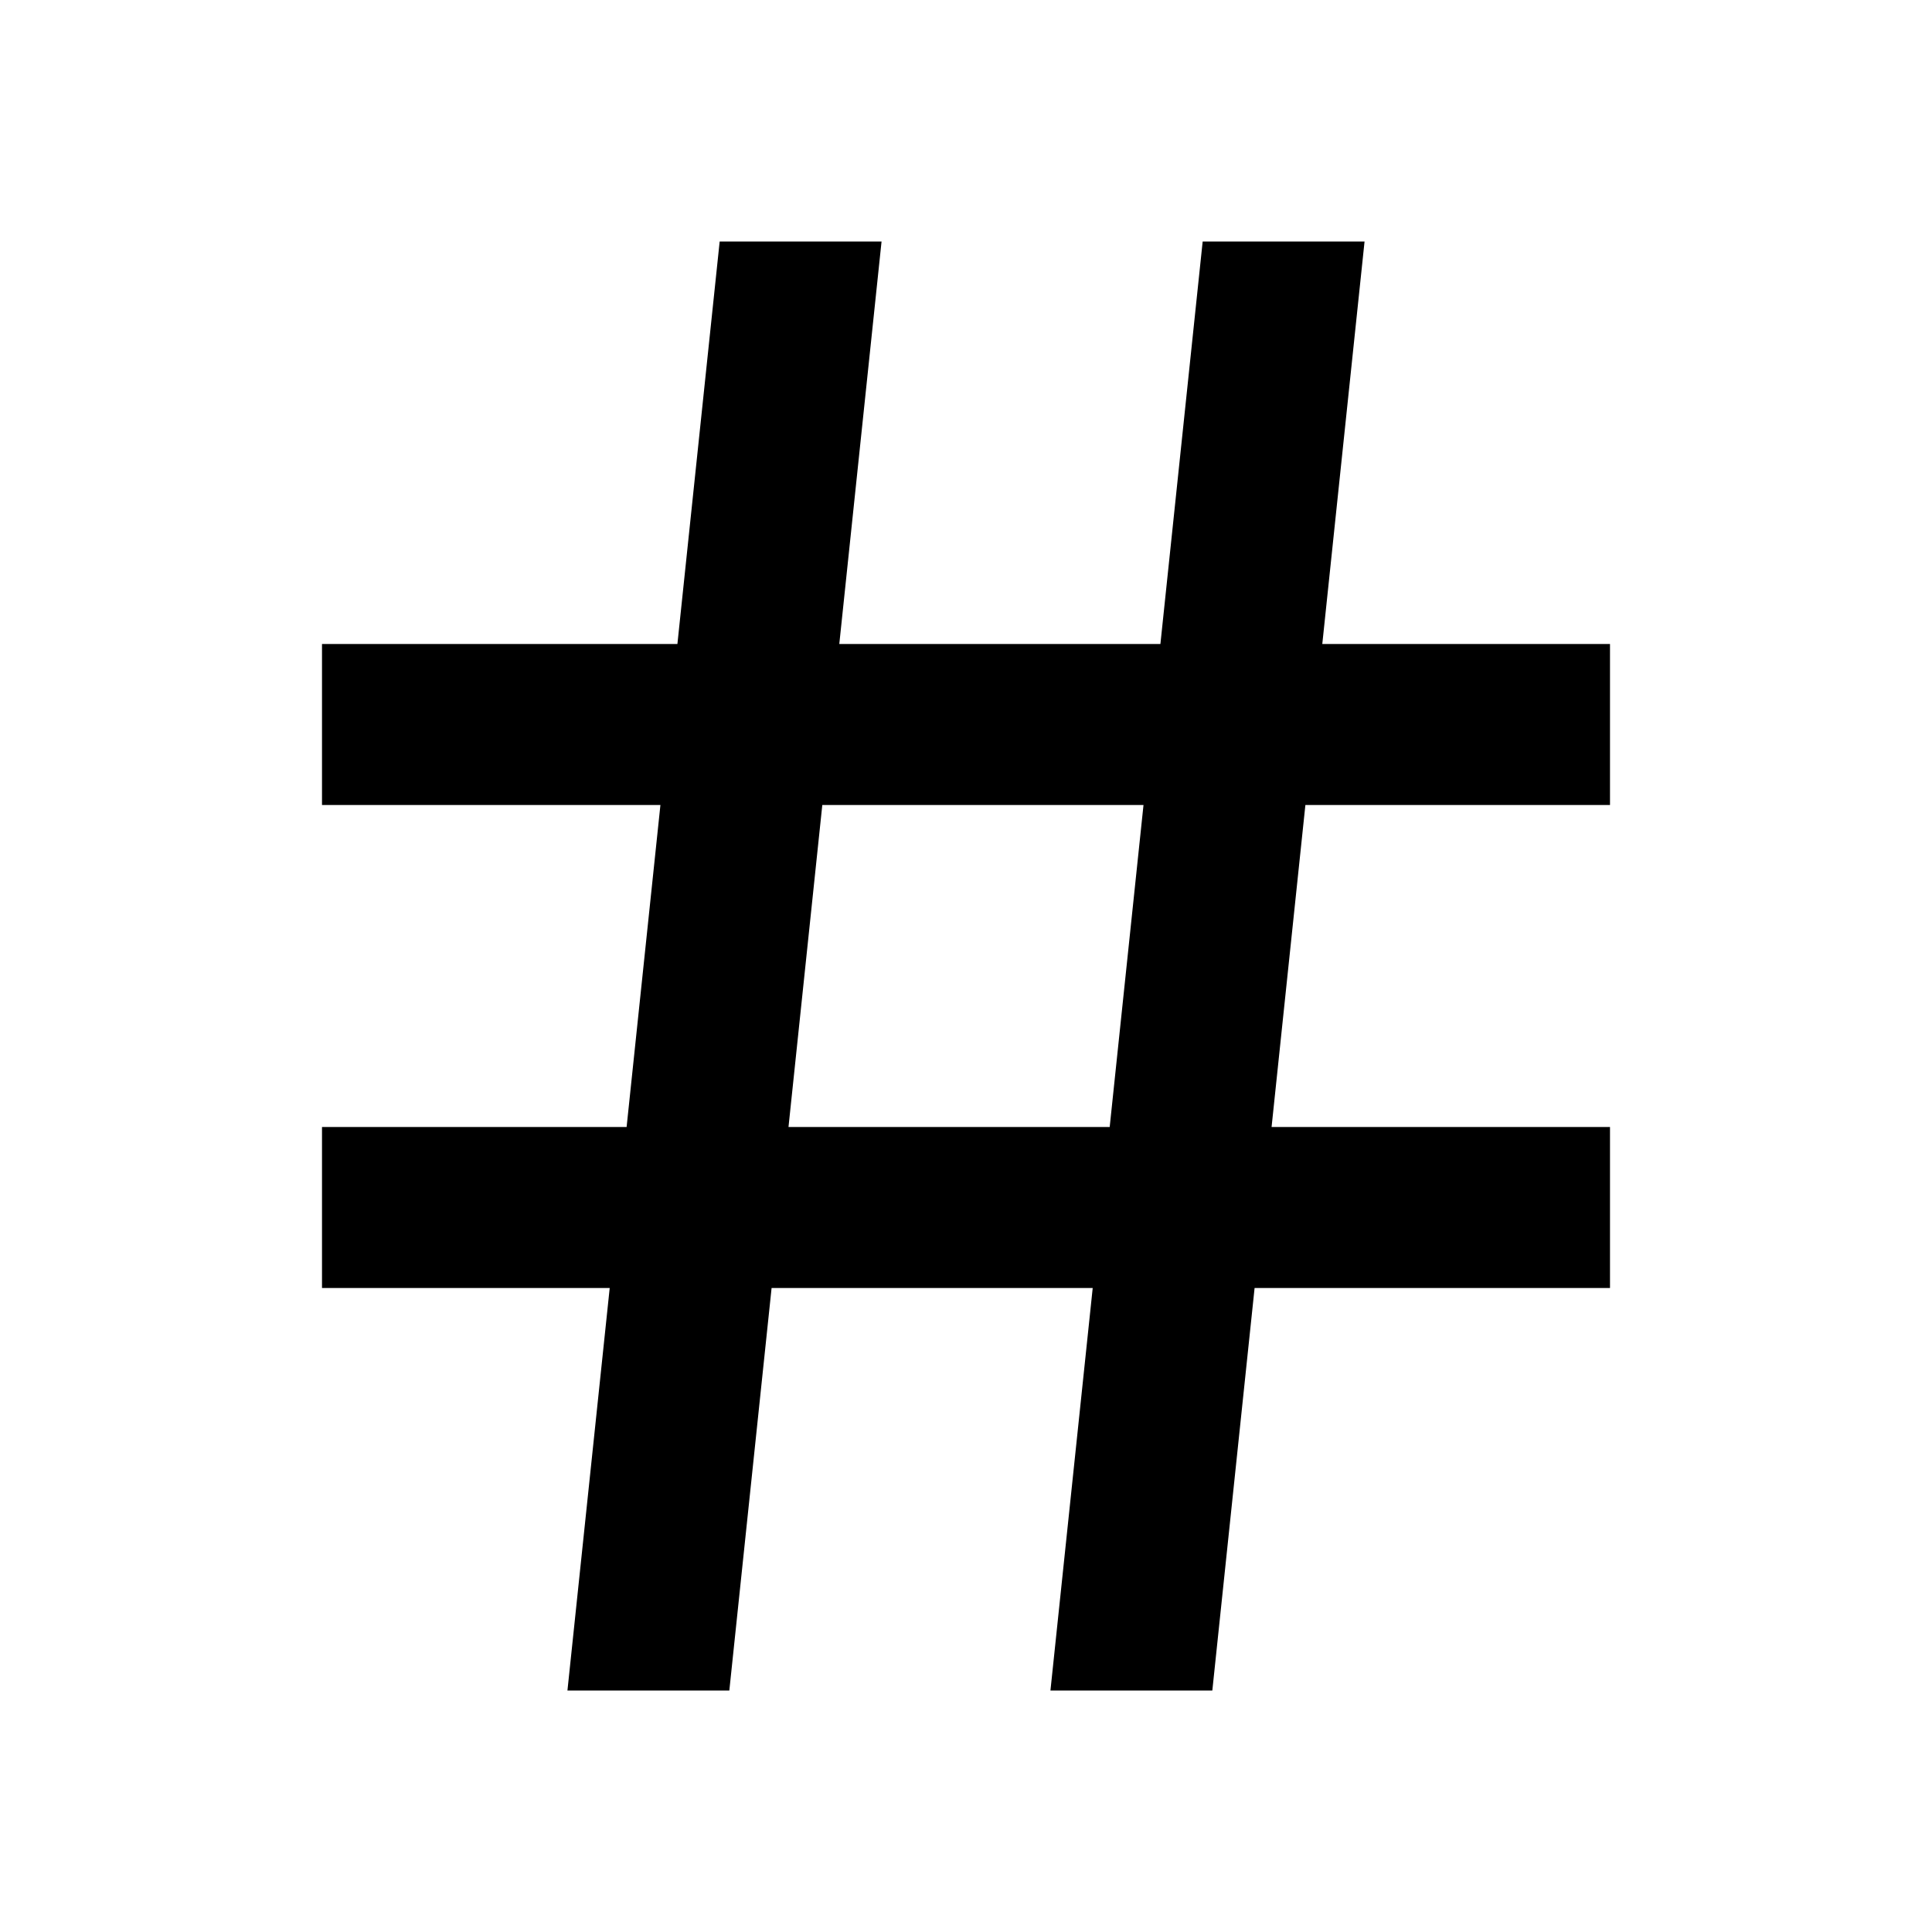
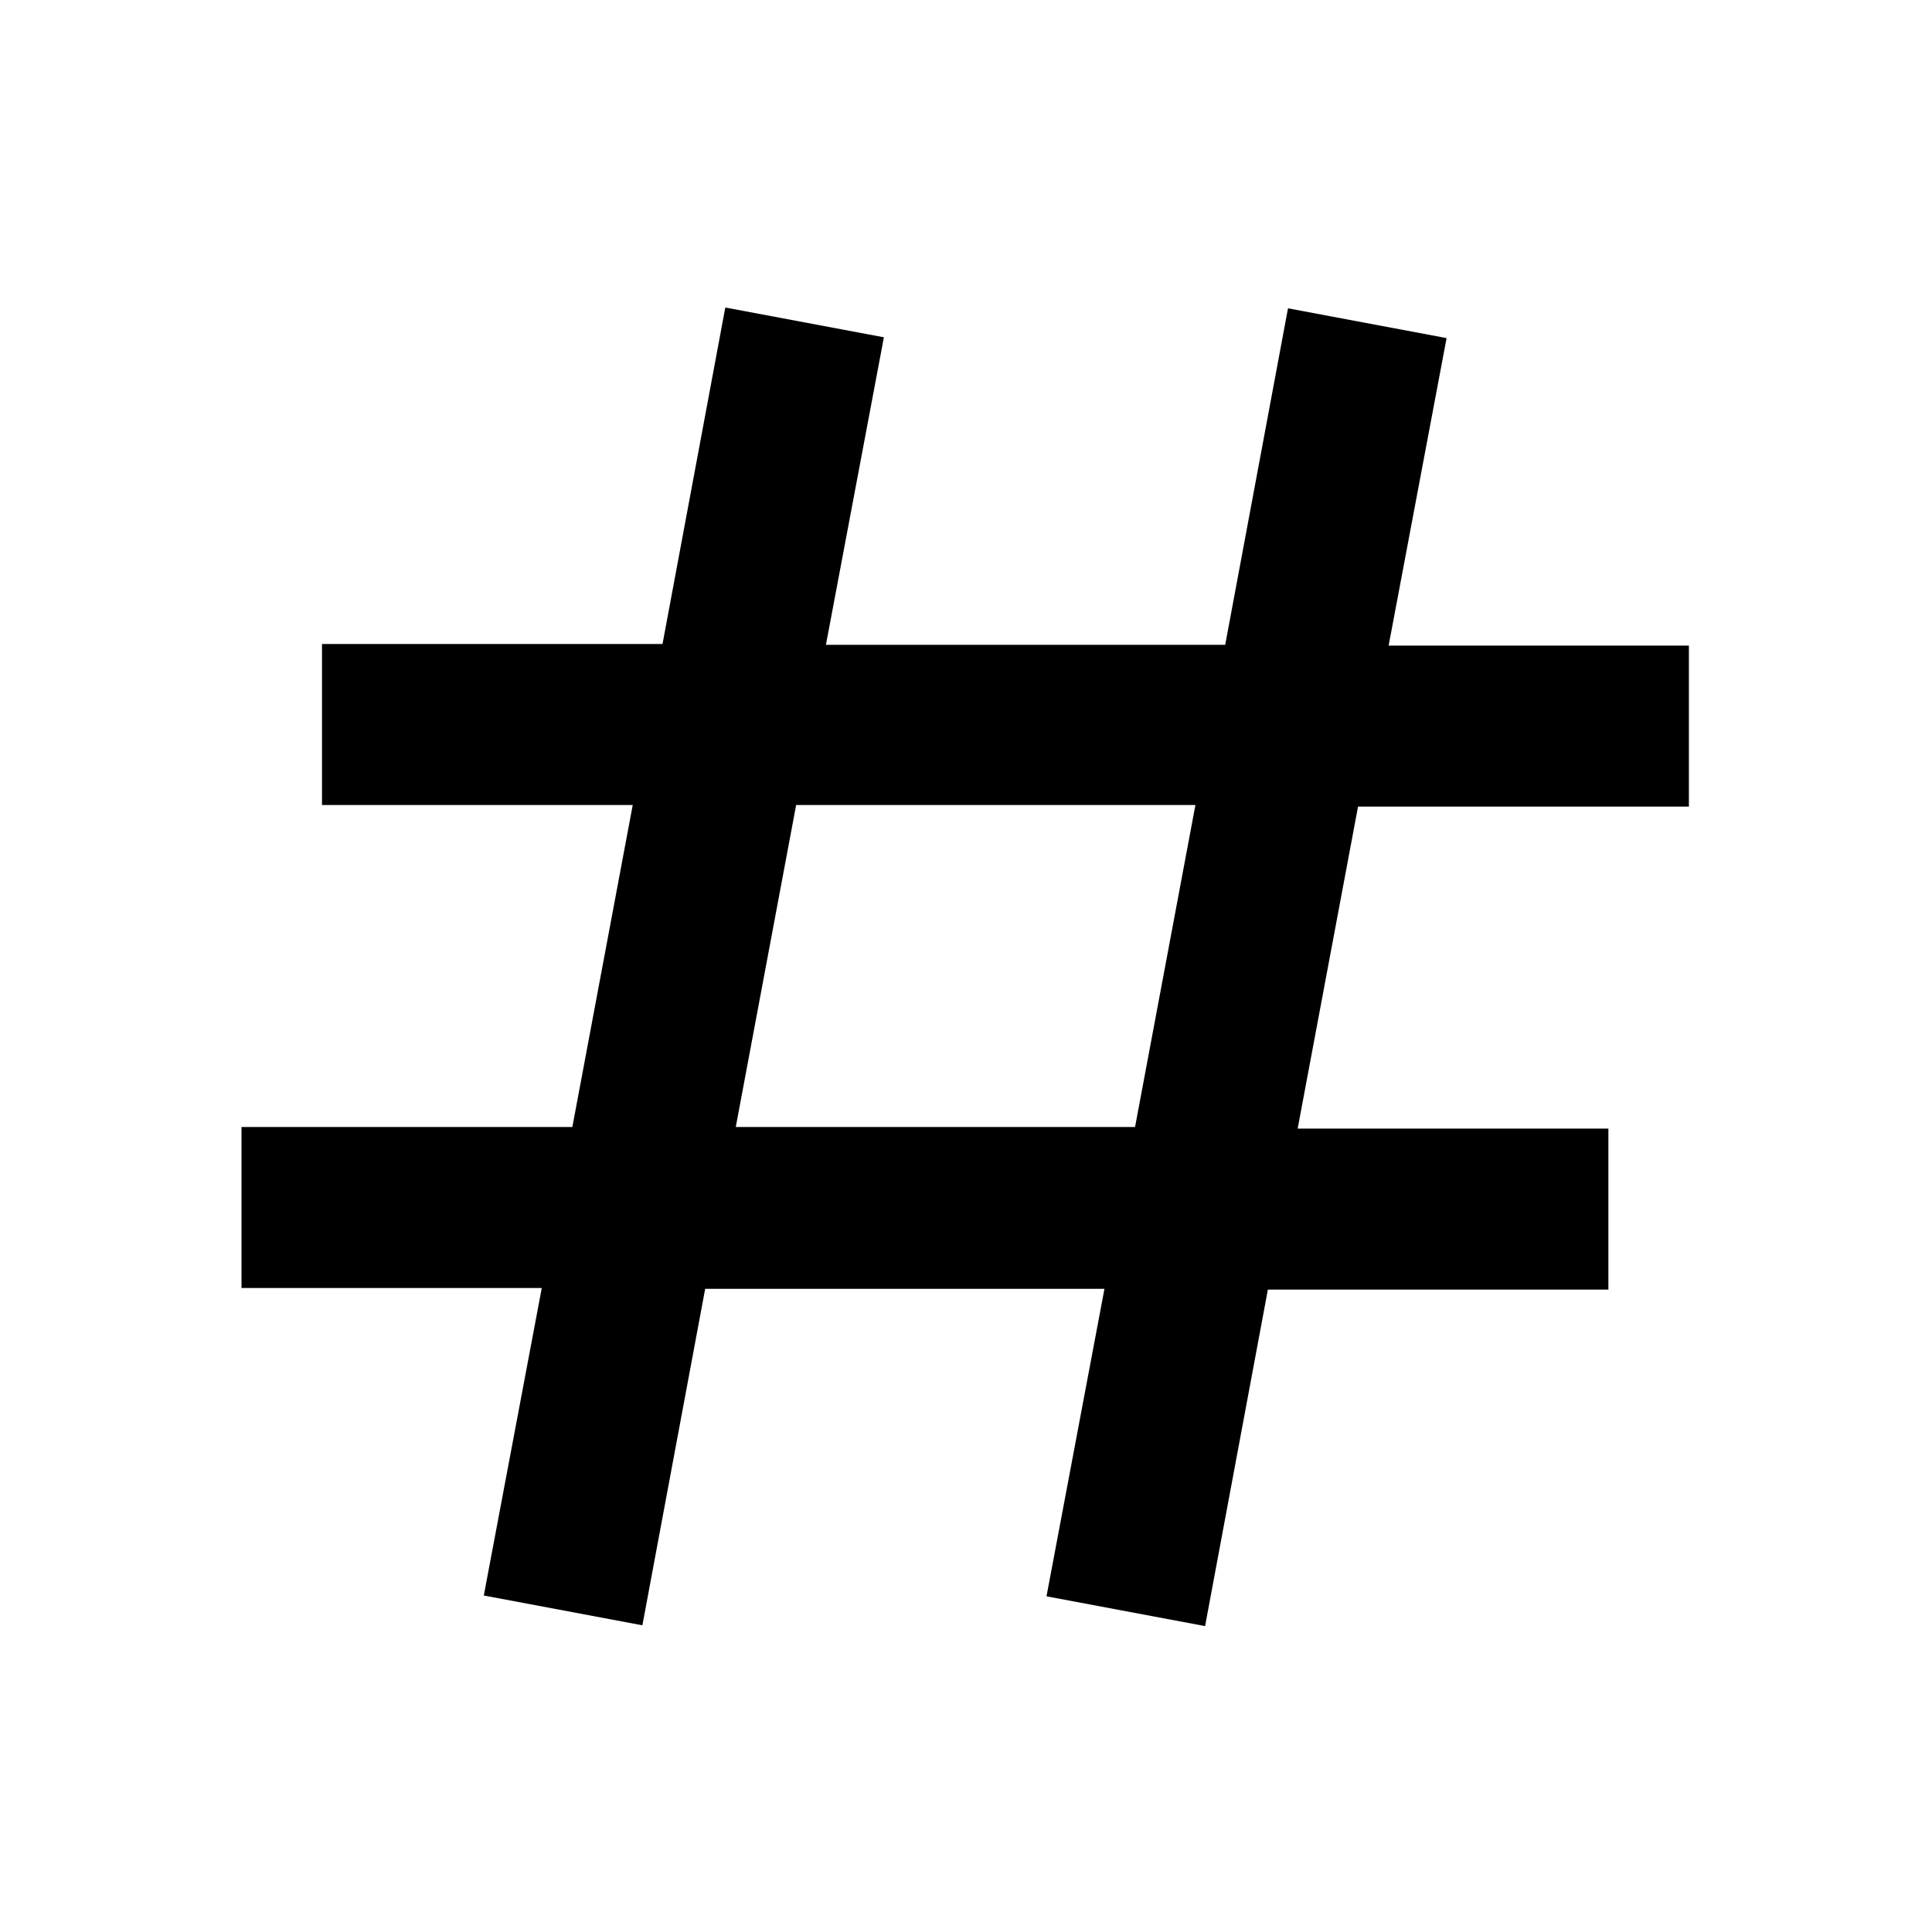
<svg xmlns="http://www.w3.org/2000/svg" viewBox="0 0 24 24">
-   <path fill="currentColor" d="m7.784 14l.42-4H4V8h4.415l.525-5h2.011l-.525 5h3.989l.525-5h2.011l-.525 5H20v2h-3.784l-.42 4H20v2h-4.415l-.525 5h-2.011l.525-5H9.585l-.525 5H7.049l.525-5H4v-2zm2.011 0h3.99l.42-4h-3.99z" />
+   <path fill="currentColor" d="M3 14v2h3.73l-.72 3.82l1.97.37l.78-4.18h4.96L13 19.83l1.97.37l.78-4.18h4.23v-2h-3.86l.75-4h4.11v-2h-3.73l.72-3.82L16 3.83l-.78 4.18h-4.96l.72-3.82l-1.97-.37L8.23 8H4v2h3.86l-.75 4zm6.89-4h4.96l-.75 4H9.14z" />
</svg>
